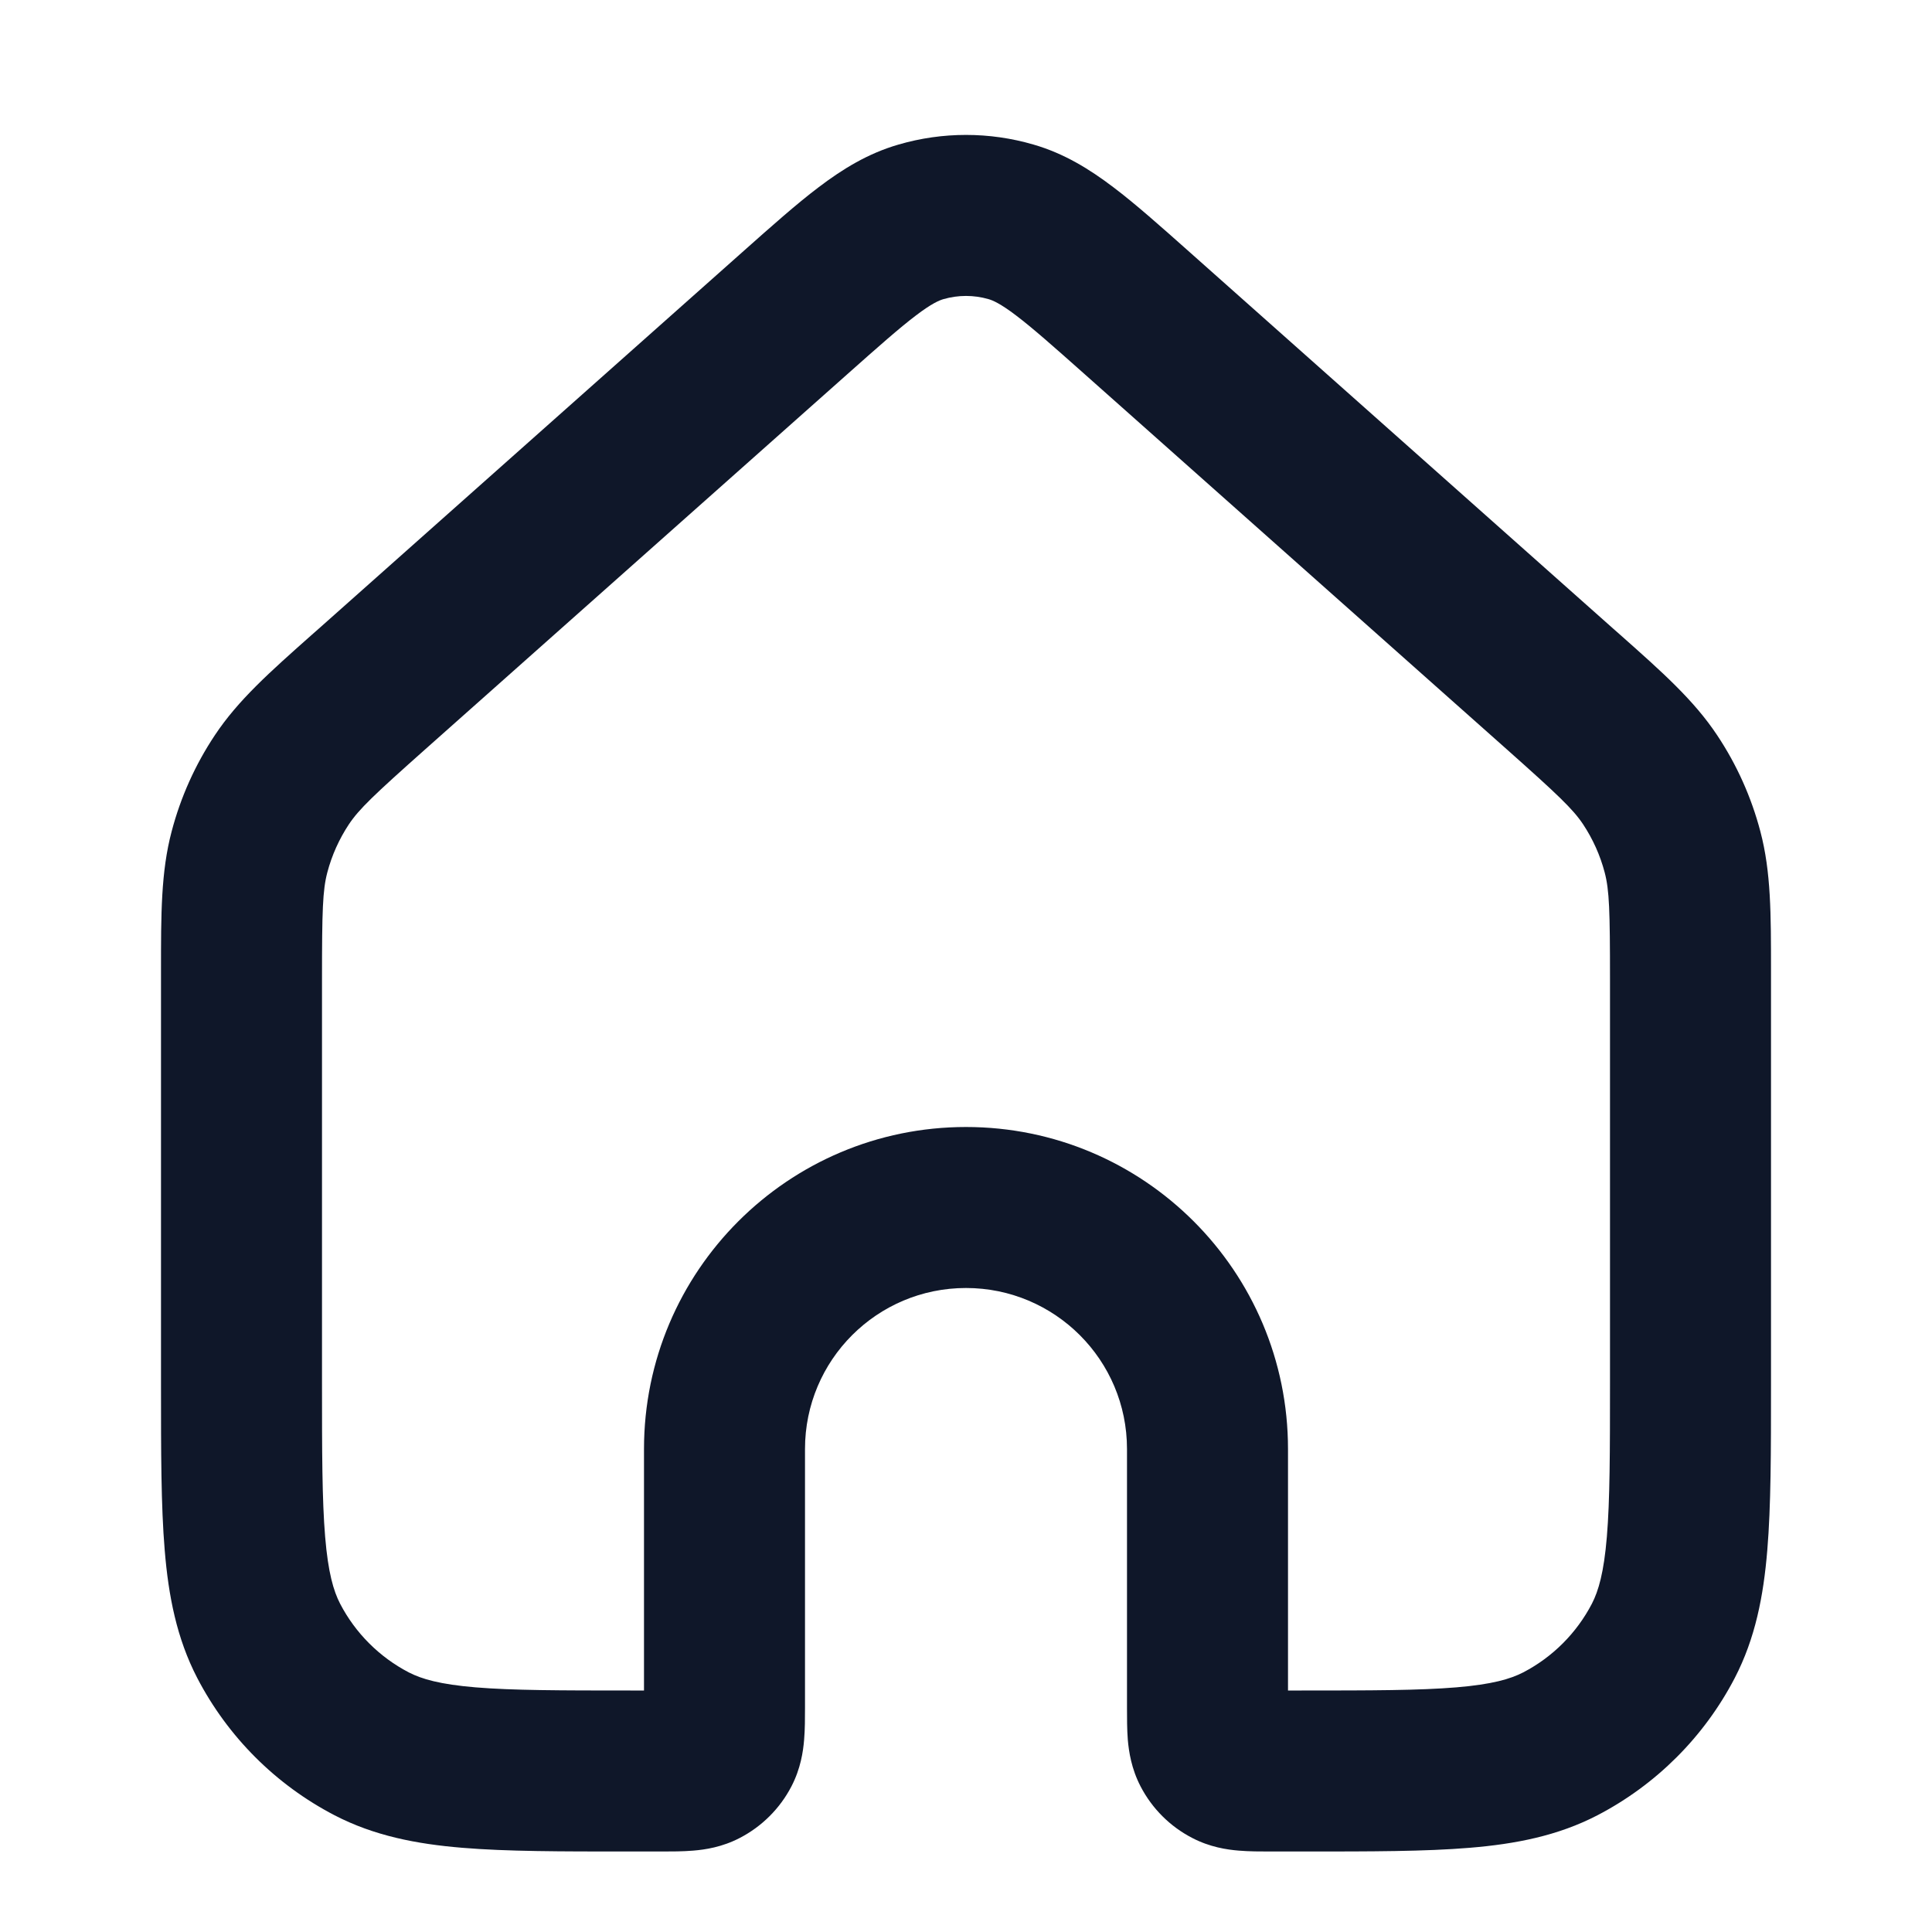
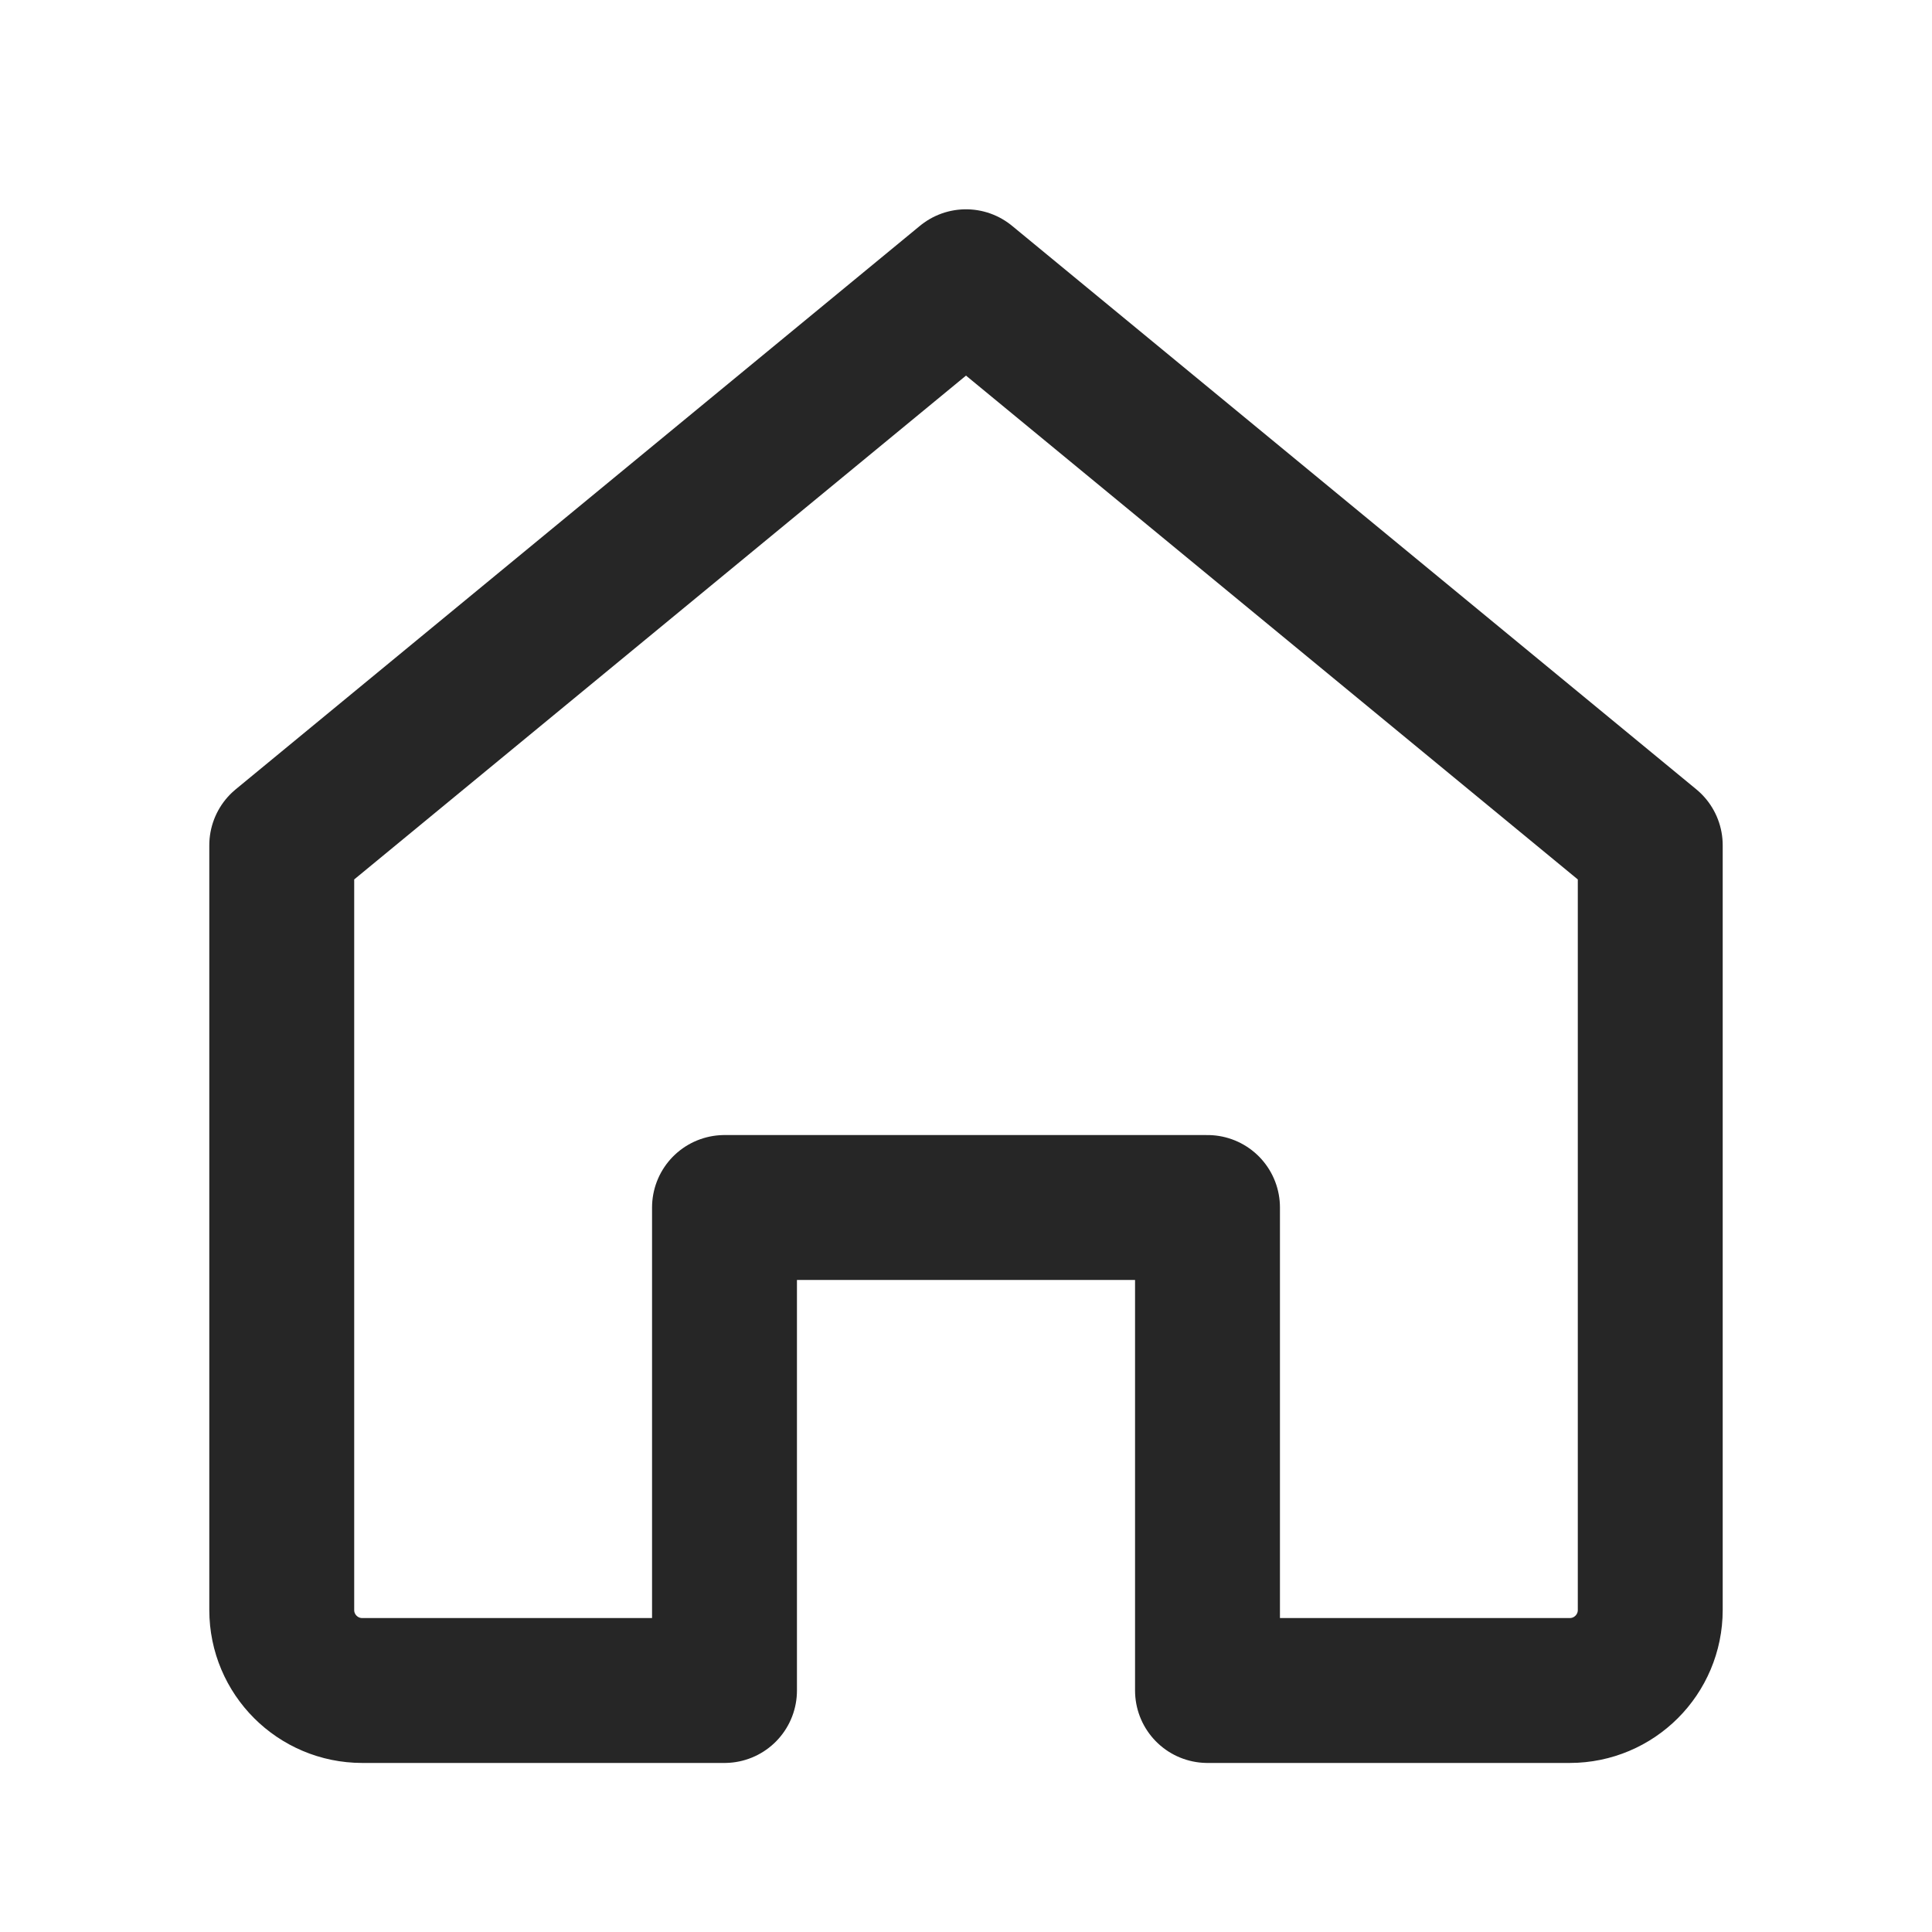
- <svg xmlns="http://www.w3.org/2000/svg" width="800px" height="800px" viewBox="0 0 24 24" fill="none">
-   <path fill-rule="evenodd" clip-rule="evenodd" d="M12.28 3.716C12.097 3.663 11.903 3.663 11.72 3.716C11.668 3.731 11.575 3.769 11.379 3.918C11.172 4.075 10.919 4.299 10.525 4.649L5.285 9.306C4.643 9.877 4.461 10.05 4.334 10.24C4.213 10.423 4.122 10.625 4.066 10.838C4.008 11.059 4 11.309 4 12.169V17.17C4 18.041 4.001 18.633 4.039 19.09C4.076 19.536 4.143 19.763 4.225 19.922C4.415 20.287 4.713 20.585 5.078 20.775C5.237 20.857 5.464 20.924 5.909 20.961C6.367 20.999 6.959 21 7.83 21H8V18C8 15.791 9.791 14 12 14C14.209 14 16 15.791 16 18V21H16.17C17.041 21 17.633 20.999 18.09 20.961C18.536 20.924 18.763 20.857 18.922 20.775C19.287 20.585 19.585 20.287 19.775 19.922C19.857 19.763 19.924 19.536 19.961 19.09C19.999 18.633 20 18.041 20 17.17V12.169C20 11.309 19.992 11.059 19.934 10.838C19.878 10.625 19.787 10.423 19.666 10.24C19.539 10.05 19.357 9.877 18.715 9.306L13.475 4.649C13.081 4.299 12.828 4.075 12.621 3.918C12.425 3.769 12.332 3.731 12.28 3.716ZM11.161 1.796C11.709 1.636 12.291 1.636 12.839 1.796C13.219 1.906 13.534 2.101 13.828 2.324C14.105 2.533 14.417 2.811 14.776 3.13L20.043 7.812C20.072 7.837 20.099 7.862 20.127 7.886C20.649 8.349 21.043 8.699 21.331 9.133C21.575 9.499 21.756 9.903 21.868 10.329C22.001 10.832 22 11.359 22 12.057C22 12.094 22 12.131 22 12.169V17.212C22 18.03 22 18.706 21.954 19.256C21.907 19.827 21.805 20.352 21.55 20.844C21.17 21.575 20.574 22.17 19.844 22.55C19.352 22.805 18.827 22.907 18.256 22.954C17.706 23 17.03 23 16.212 23H15.805C15.797 23 15.789 23 15.781 23C15.66 23 15.516 23 15.388 22.989C15.241 22.977 15.029 22.946 14.809 22.831C14.534 22.689 14.311 22.465 14.169 22.192C14.054 21.971 14.023 21.759 14.01 21.612C14 21.484 14 21.34 14 21.218L14 18C14 16.895 13.104 16 12 16C10.895 16 10 16.895 10 18L10 21.218C10 21.34 10 21.484 9.989 21.612C9.977 21.759 9.946 21.971 9.831 22.192C9.689 22.465 9.465 22.689 9.191 22.831C8.971 22.946 8.759 22.977 8.612 22.989C8.484 23 8.34 23 8.218 23C8.211 23 8.203 23 8.195 23H7.788C6.969 23 6.294 23 5.744 22.954C5.173 22.907 4.648 22.805 4.156 22.55C3.425 22.17 2.83 21.575 2.45 20.844C2.195 20.352 2.093 19.827 2.046 19.256C2 18.706 2 18.03 2 17.212L2 12.169C2 12.131 2 12.094 2 12.057C2 11.359 1.999 10.832 2.132 10.329C2.244 9.903 2.425 9.499 2.669 9.133C2.957 8.699 3.351 8.349 3.873 7.886C3.9 7.862 3.928 7.837 3.957 7.812L9.224 3.13C9.583 2.811 9.895 2.533 10.172 2.324C10.466 2.101 10.781 1.906 11.161 1.796Z" fill="#0F1729" />
+ <svg xmlns="http://www.w3.org/2000/svg" viewBox="0 0 24 24" fill="none" stroke="#262626" stroke-width="1.8" stroke-linecap="round" stroke-linejoin="round">
+   <path d="M3.5 10.5 12 3.5l8.500 7V20a1 1 0 0 1-1 1H15v-6H9v6H4.500a1 1 0 0 1-1-1z" />
</svg>
